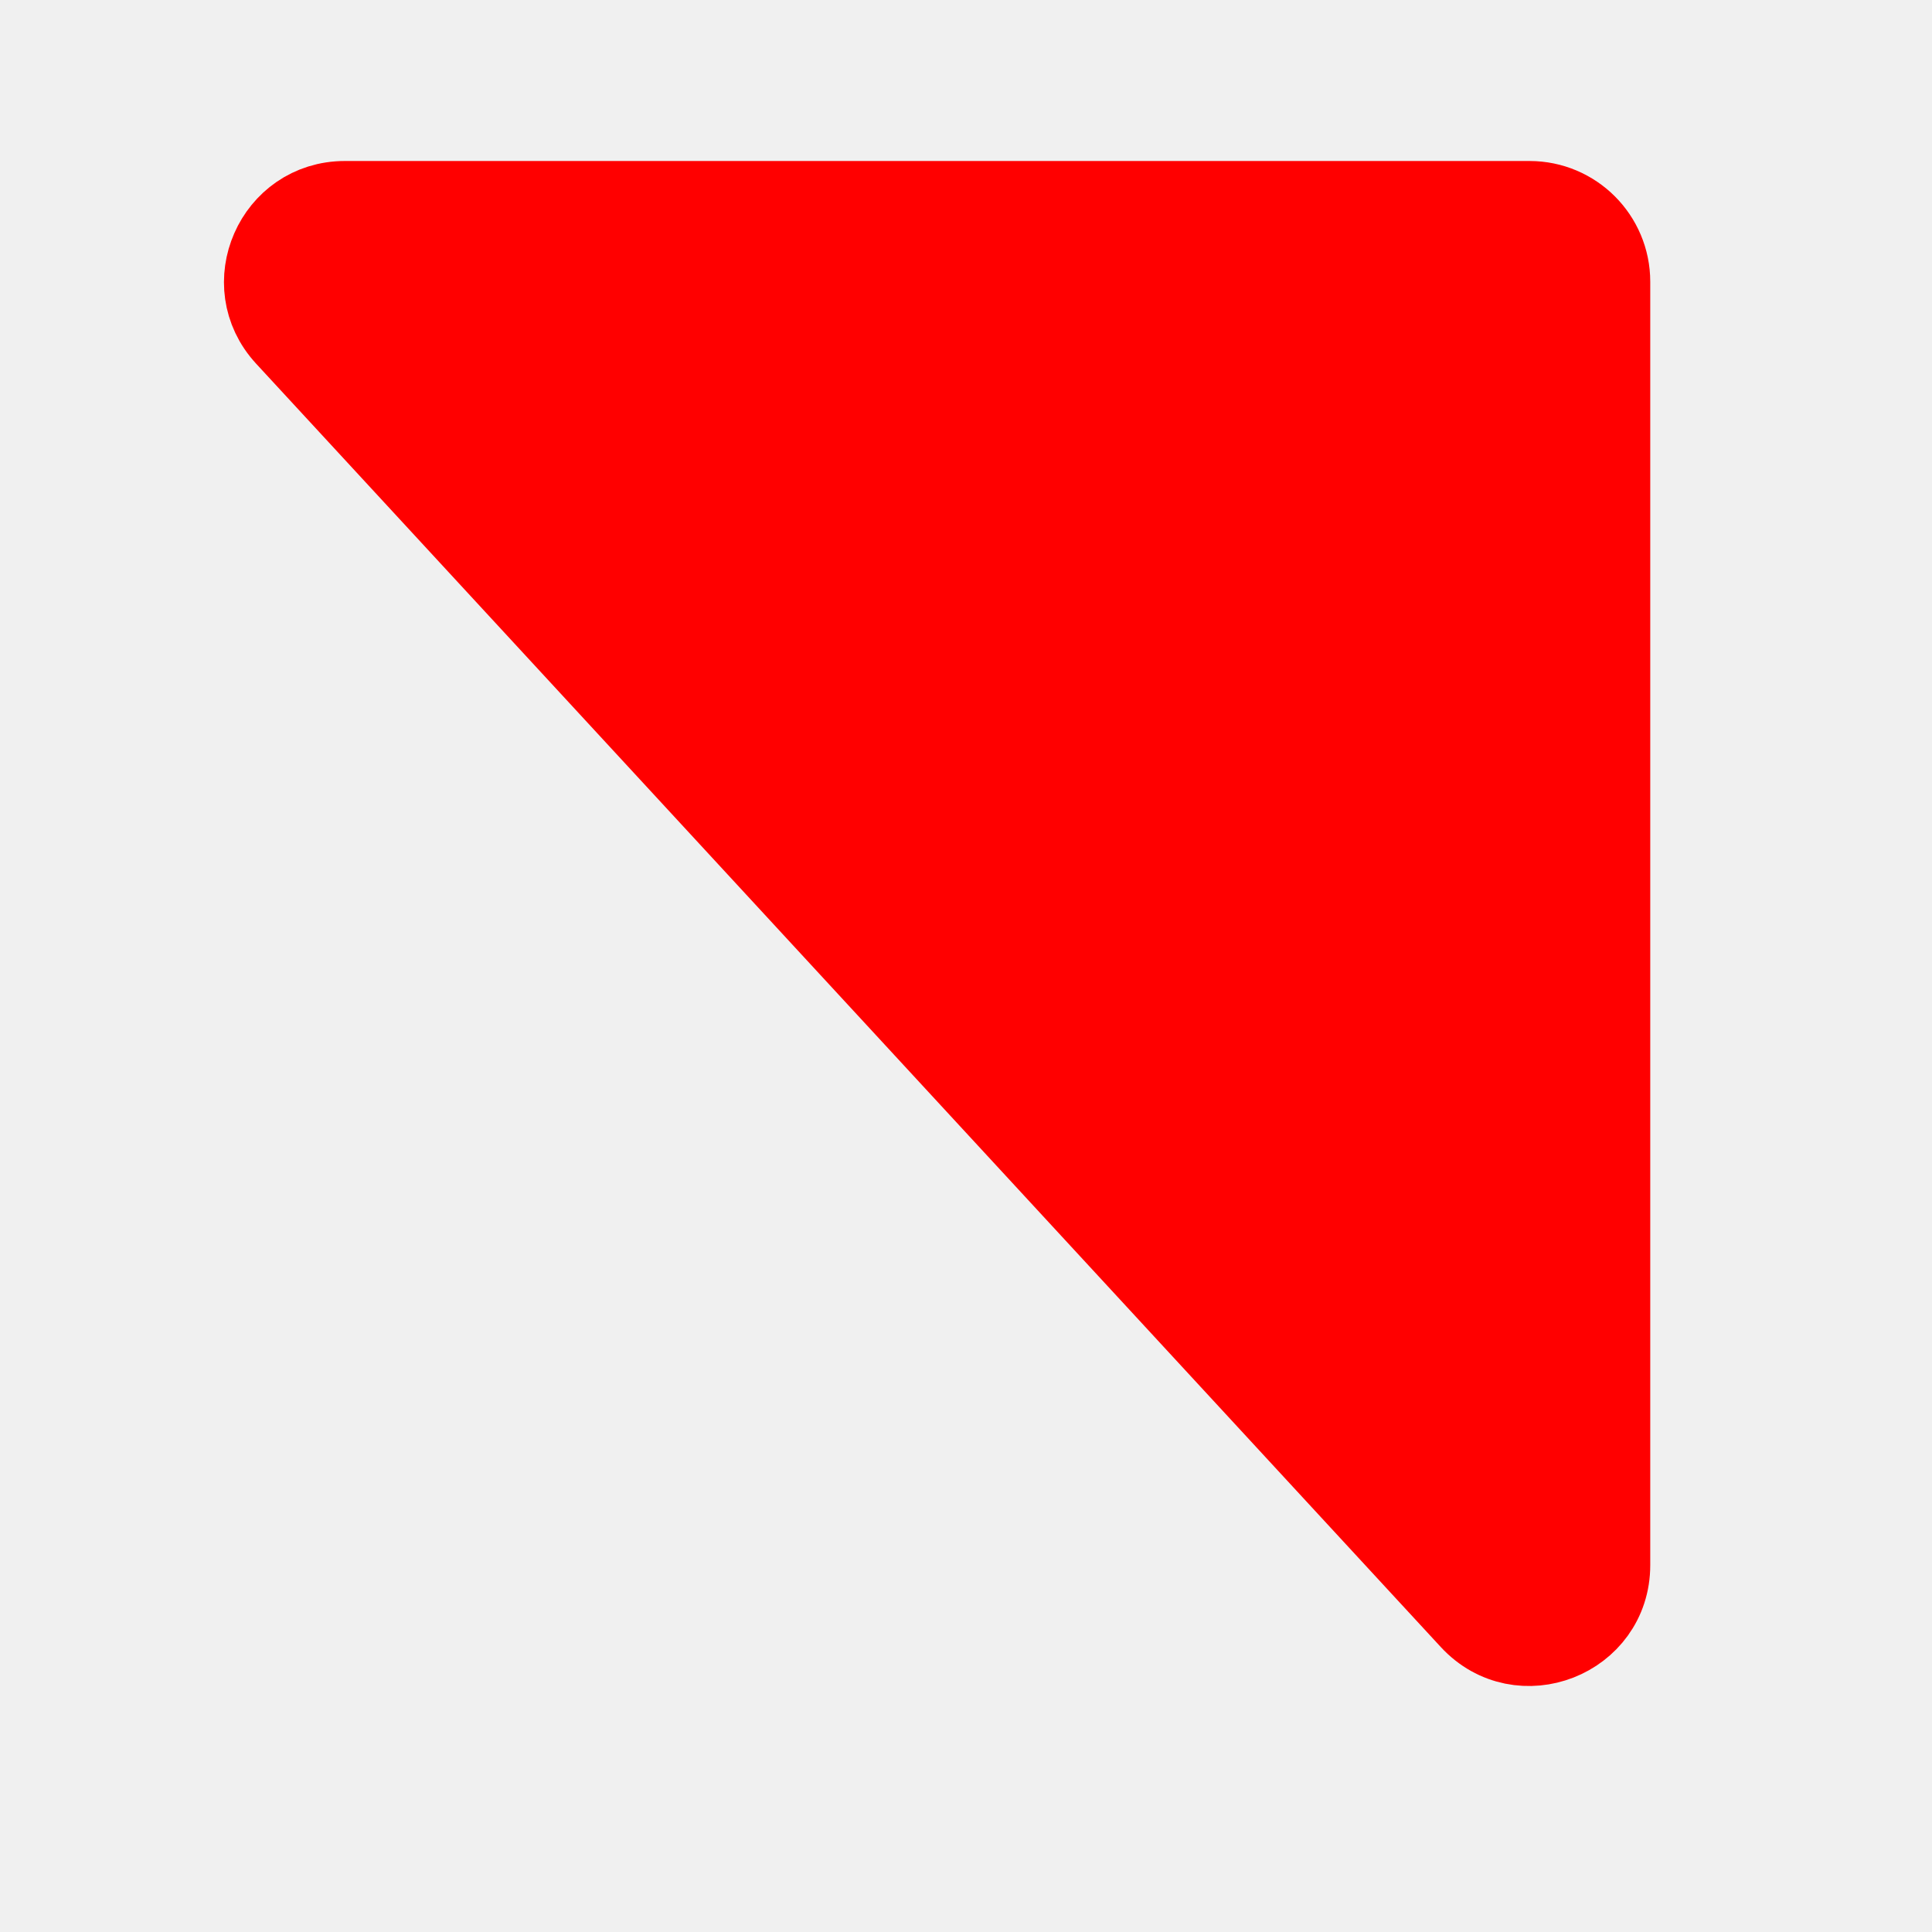
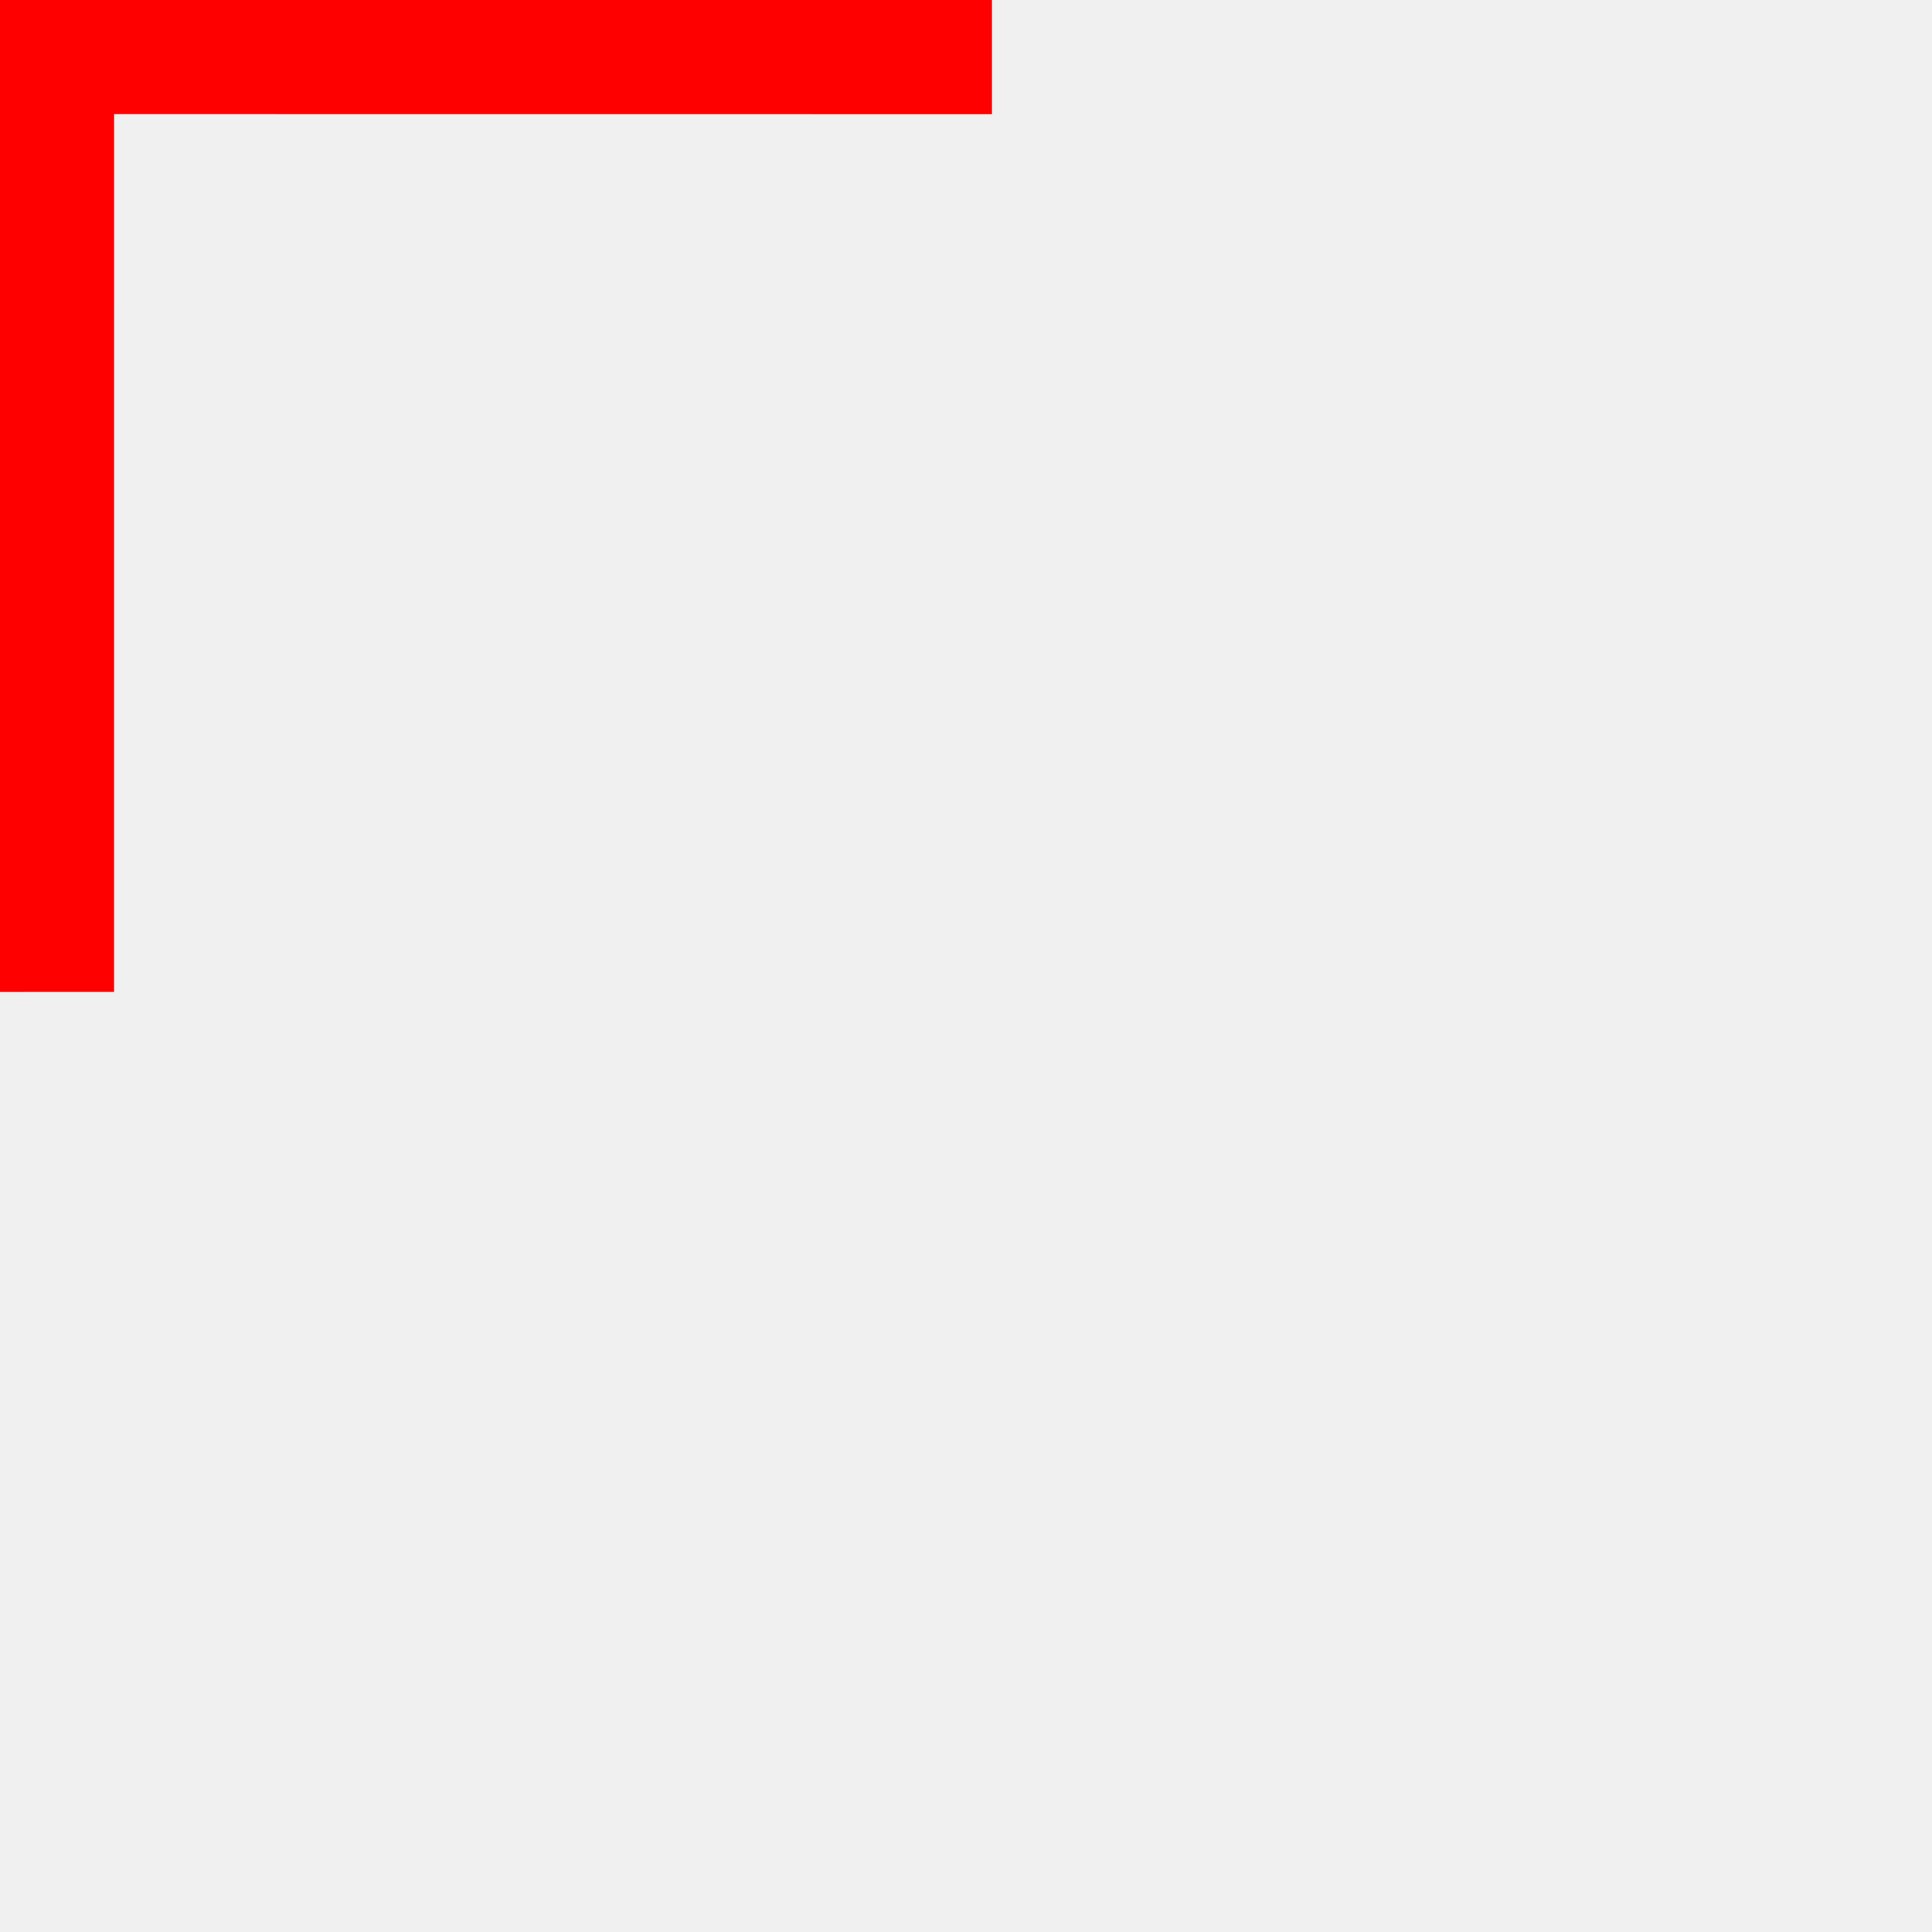
- <svg xmlns="http://www.w3.org/2000/svg" width="2em" height="2em" preserveAspectRatio="xMidYMid meet" viewBox="0 0 48 48">
-   <g transform="rotate(180 24 24)">
-     <mask id="svgIDa">
-       <path fill="#fff" fill-rule="evenodd" stroke="#fff" stroke-linecap="square" stroke-linejoin="square" stroke-width="2" d="M8 9.115c0-1.82 2.235-2.694 3.47-1.356l29.432 31.884c1.182 1.282.273 3.357-1.47 3.357H10a2 2 0 0 1-2-2V9.115Z" clip-rule="evenodd" />
-     </mask>
-     <path fill="red" d="M0 0h48v48H0z" mask="url(#svgIDa)" />
+ <svg xmlns="http://www.w3.org/2000/svg" width="2.5em" height="2.5em" preserveAspectRatio="xMidYMid meet" viewBox="10 10 32 32">
+   <g transform="rotate(225 16 16) translate(0 32) scale(1 -1)">
+     <path fill="red" d="M12.969 4.281L11.53 5.72L21.812 16l-10.28 10.281l1.437 1.438l11-11l.687-.719l-.687-.719z" />
  </g>
</svg>
